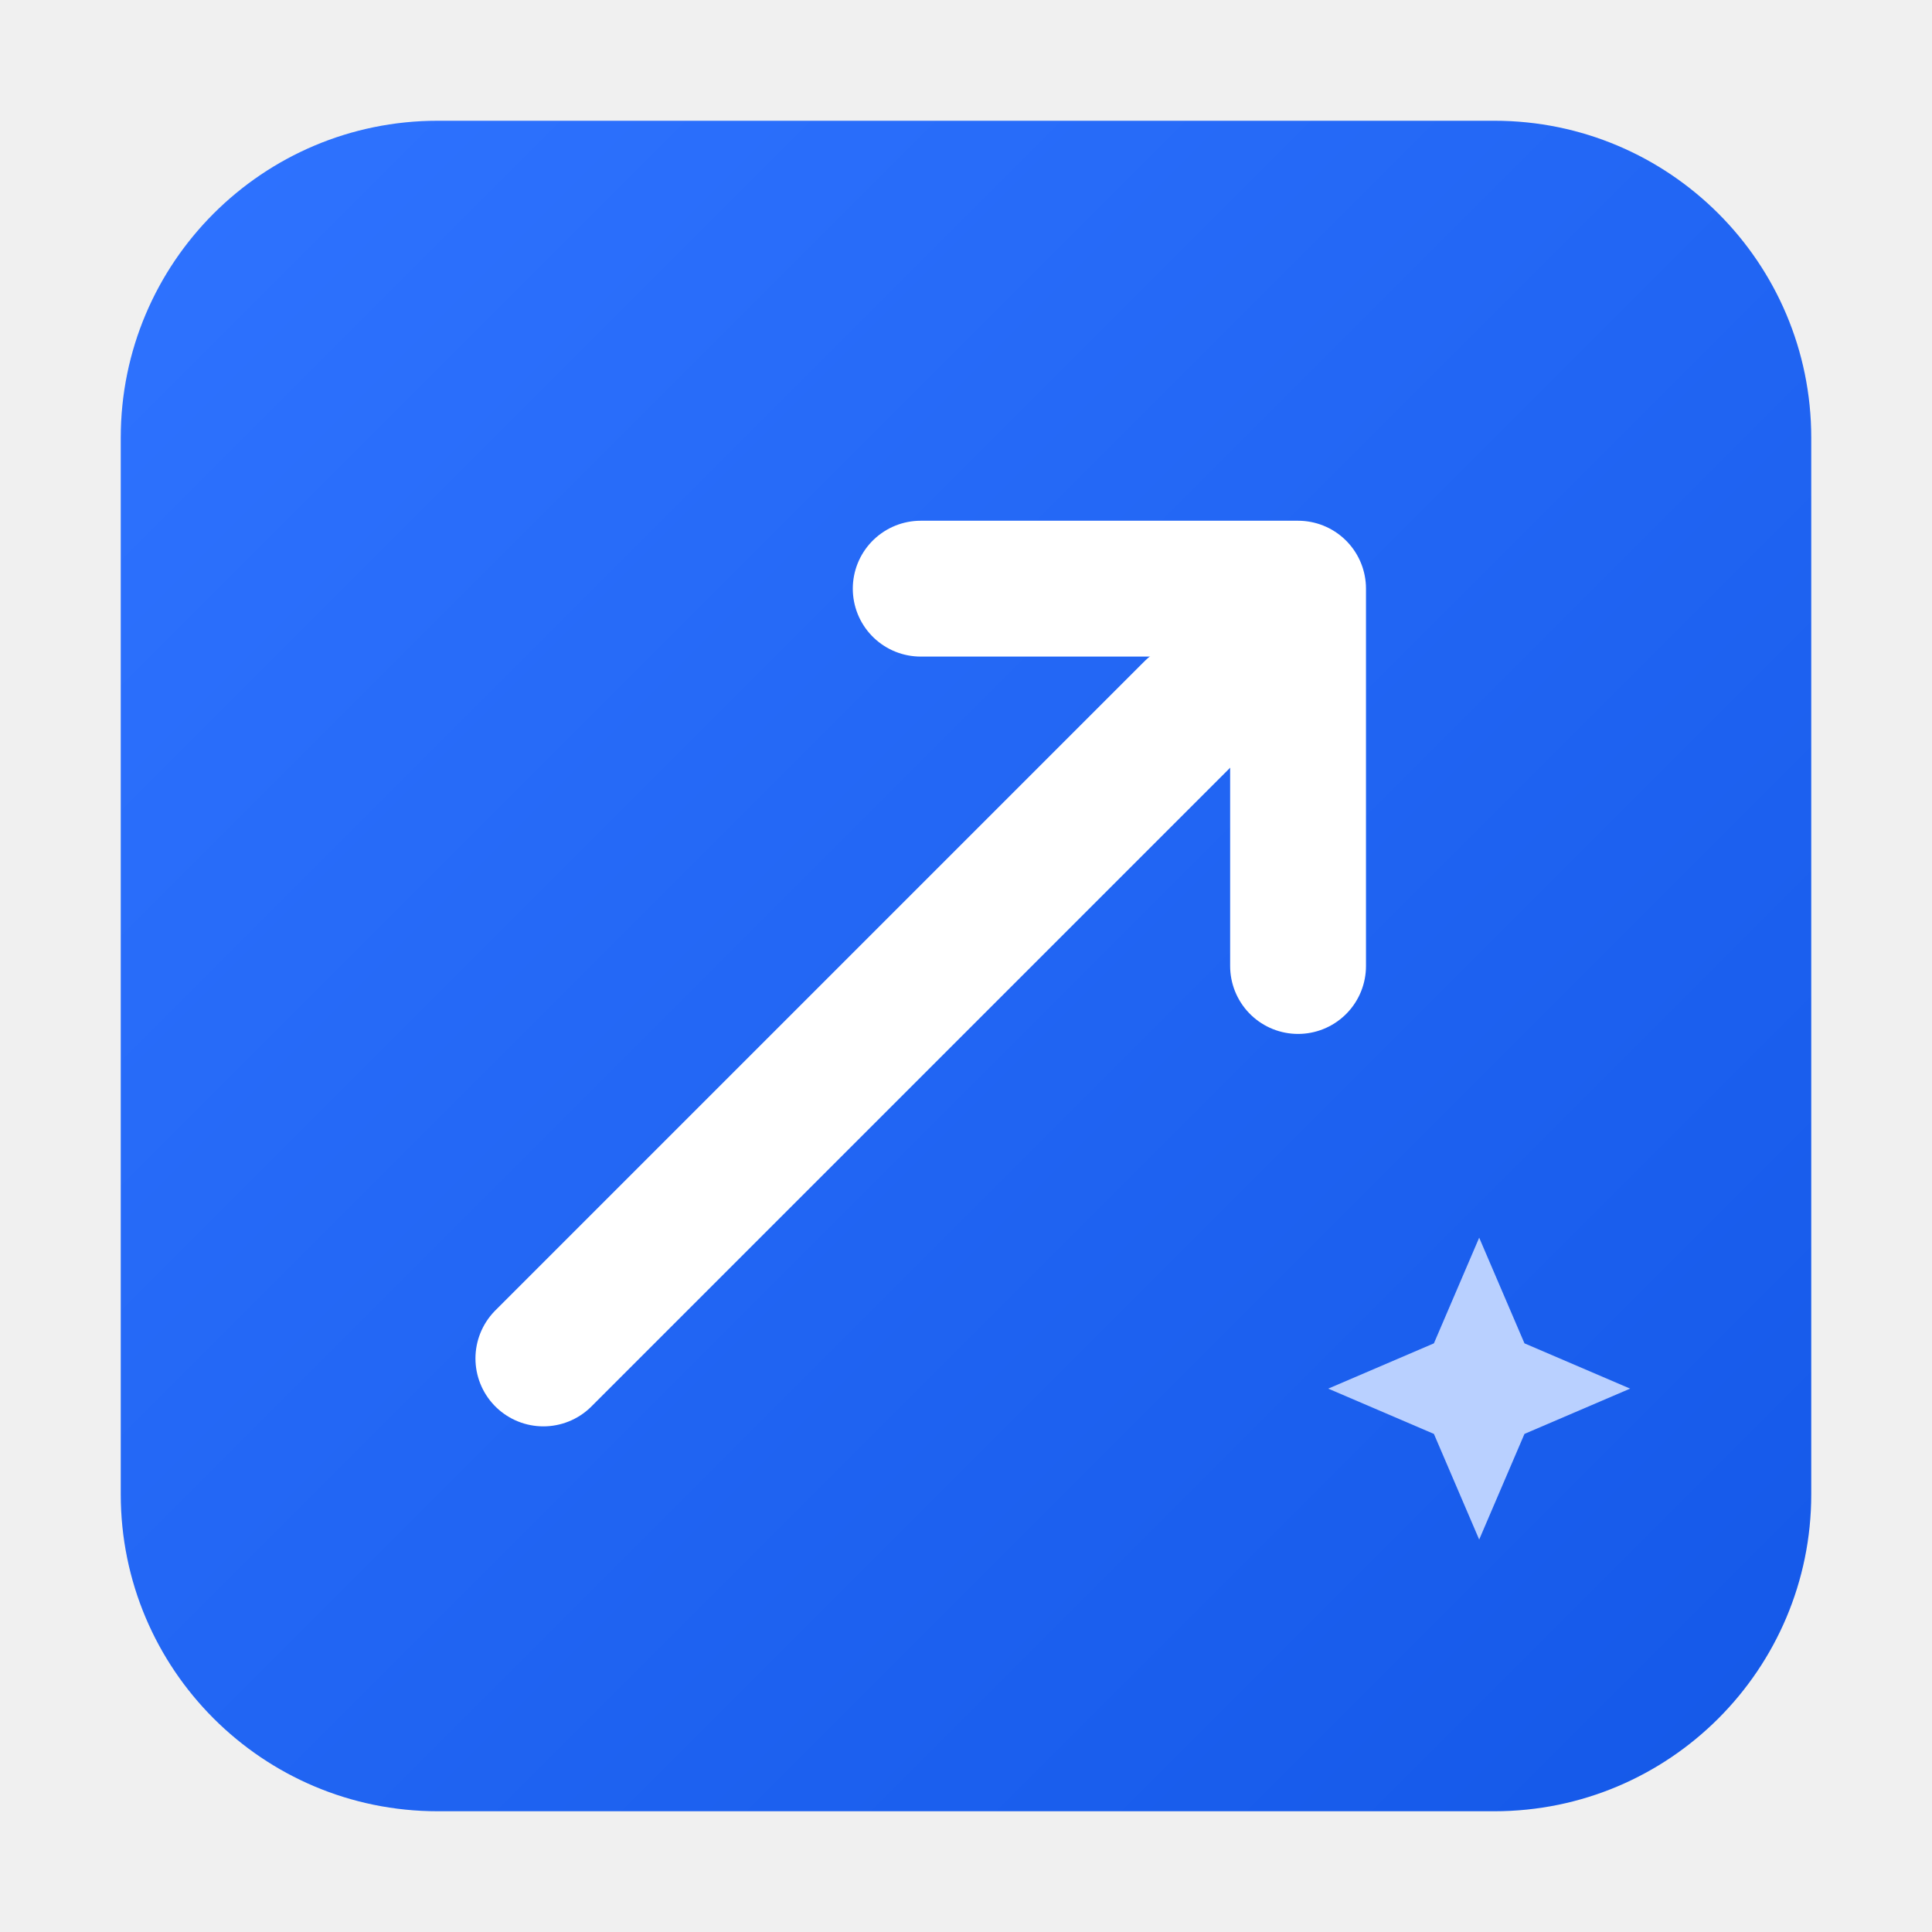
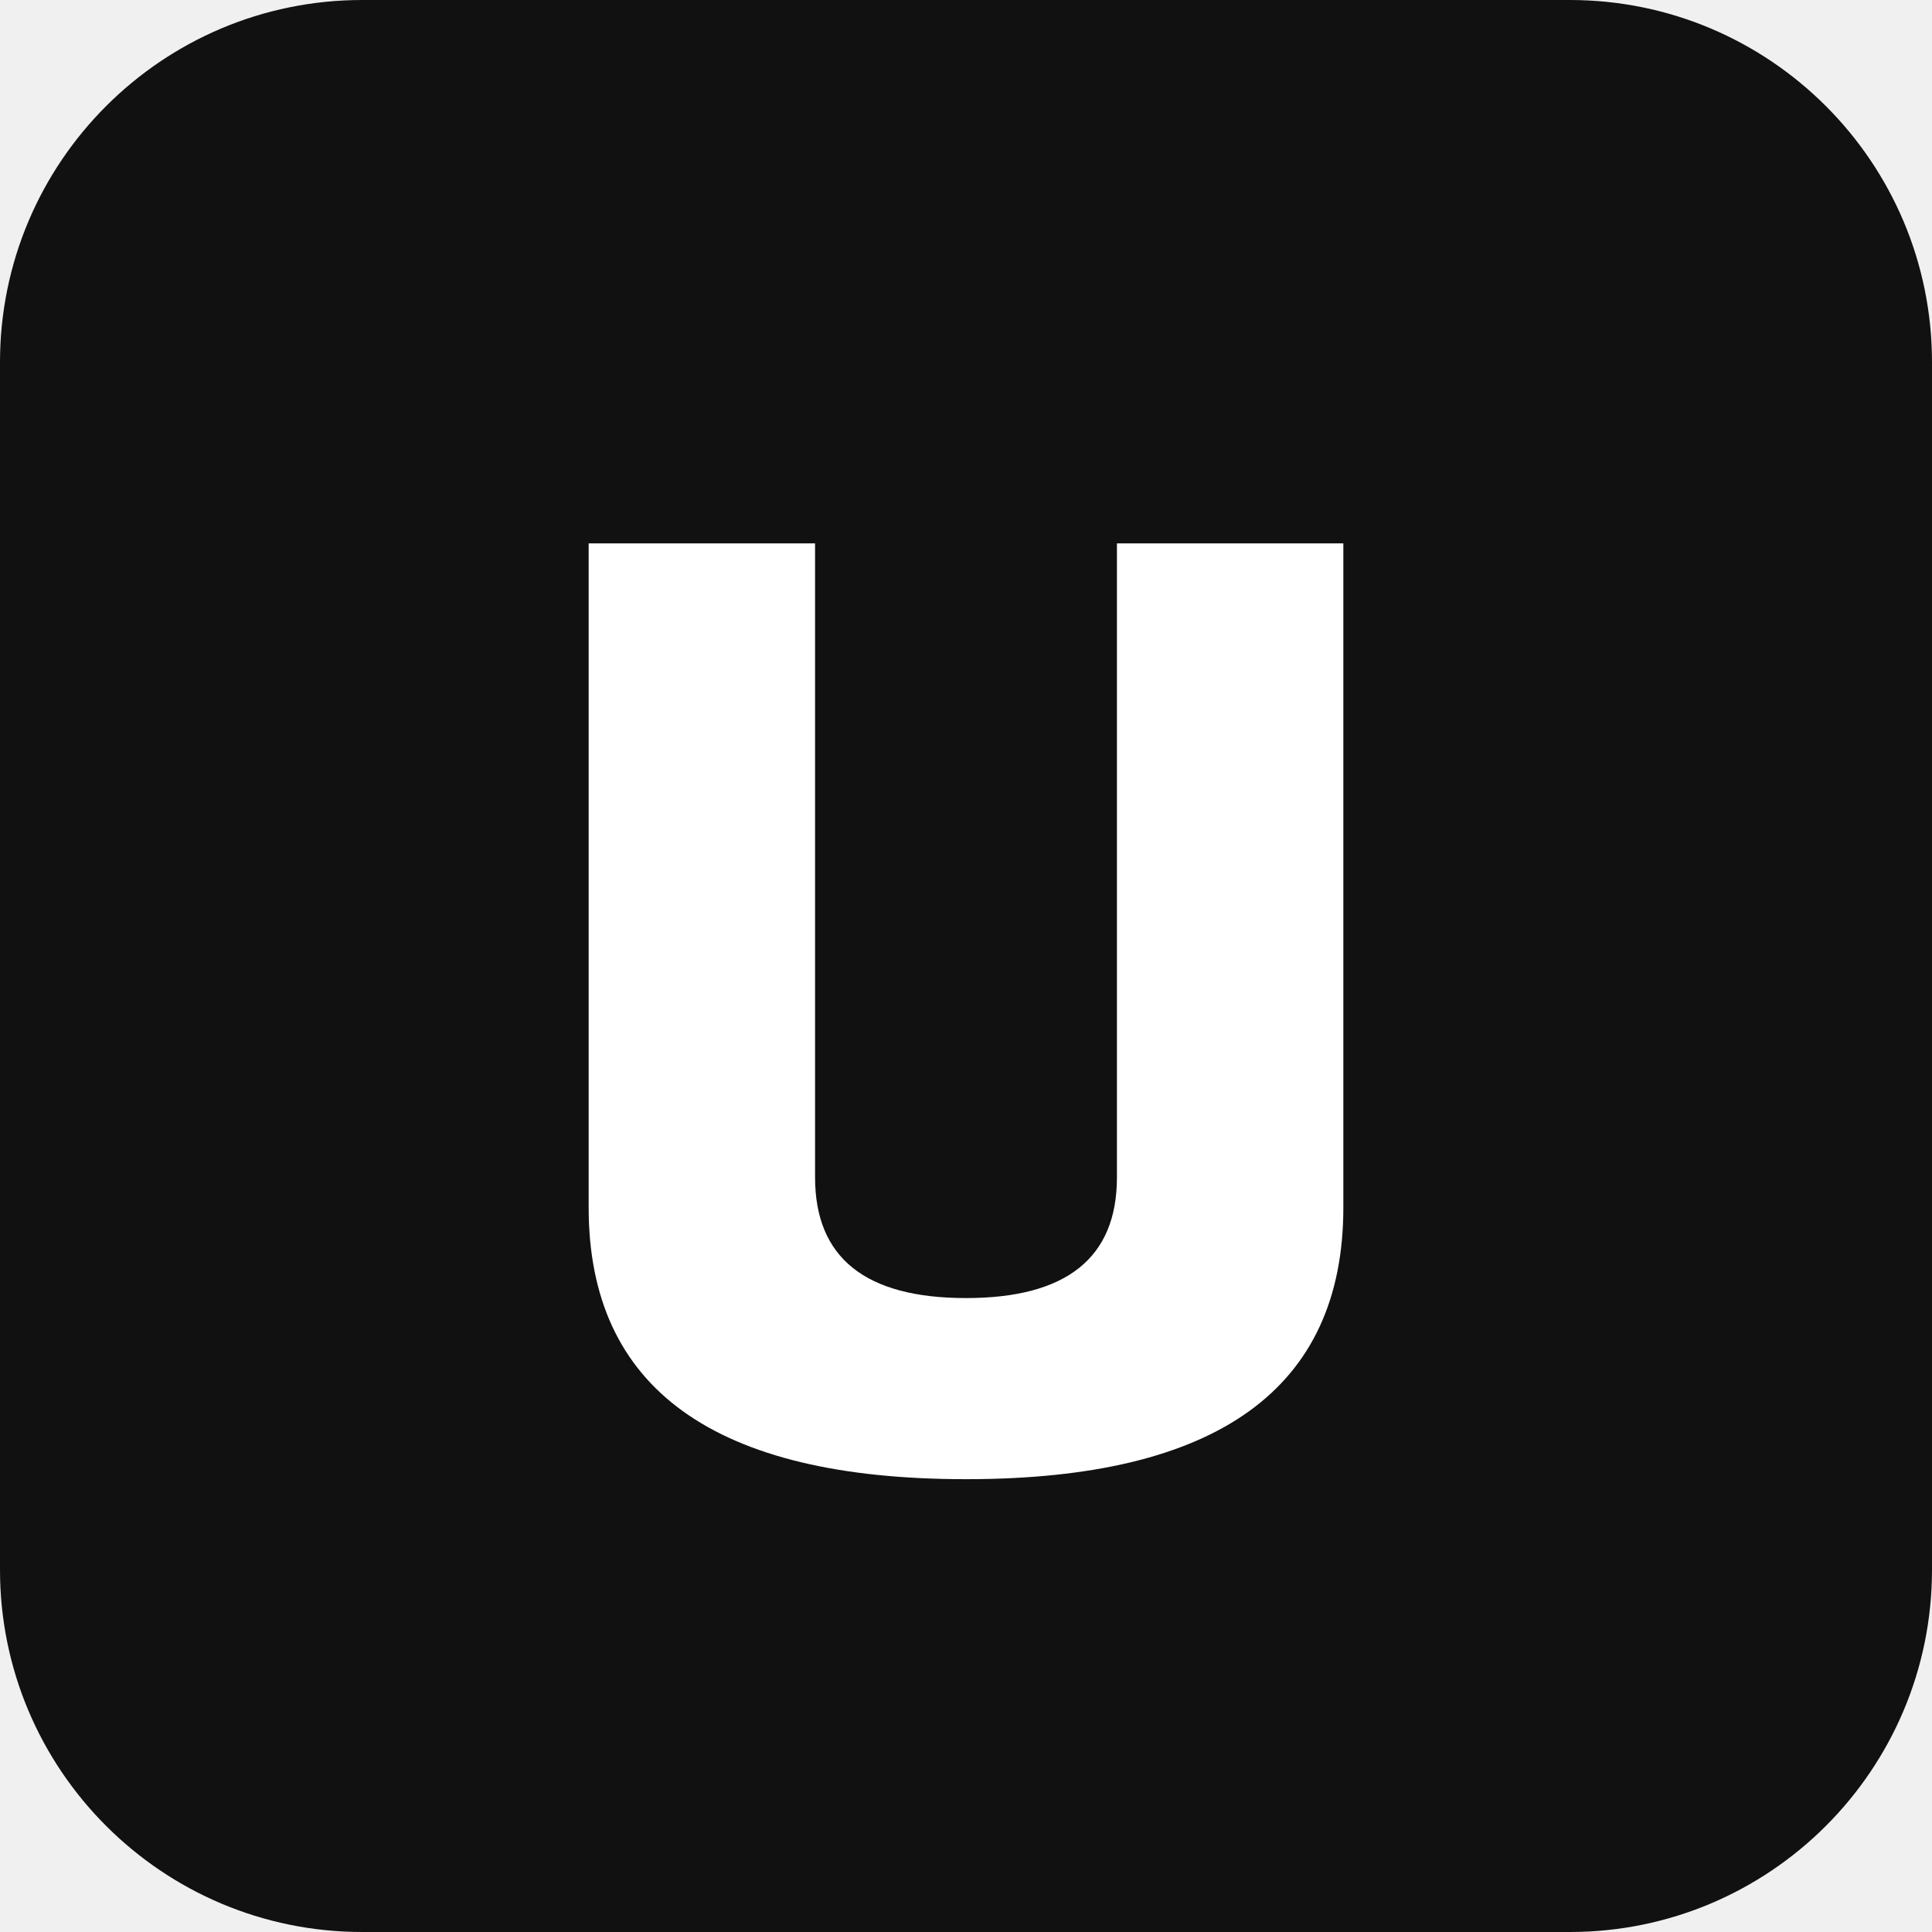
<svg xmlns="http://www.w3.org/2000/svg" width="256" height="256" viewBox="0 0 256 256">
-   <defs>
-     <linearGradient id="bg" x1="0" y1="0" x2="1" y2="1">
-       <stop offset="0%" stop-color="#2F73FF" />
-       <stop offset="100%" stop-color="#1458E8" />
-     </linearGradient>
-   </defs>
-   <rect x="16" y="16" width="224" height="224" rx="42" fill="url(#bg)" />
-   <path d="M72 180 L158 94" fill="none" stroke="#FFFFFF" stroke-width="18" stroke-linecap="round" stroke-linejoin="round" />
-   <path d="M122 78 H172 V128" fill="none" stroke="#FFFFFF" stroke-width="18" stroke-linecap="round" stroke-linejoin="round" />
-   <path d="M196 164 L202 178 L216 184 L202 190 L196 204 L190 190 L176 184 L190 178 Z" fill="#B9D0FF" />
+   <rect width="256" height="256" rx="48" fill="#111111" />
+   <path d="M78 72 L78 160 Q78 196 128 196 Q178 196 178 160 L178 72 L148 72 L148 156 Q148 172 128 172 Q108 172 108 156 L108 72 Z" fill="#FFFFFF" />
</svg>
